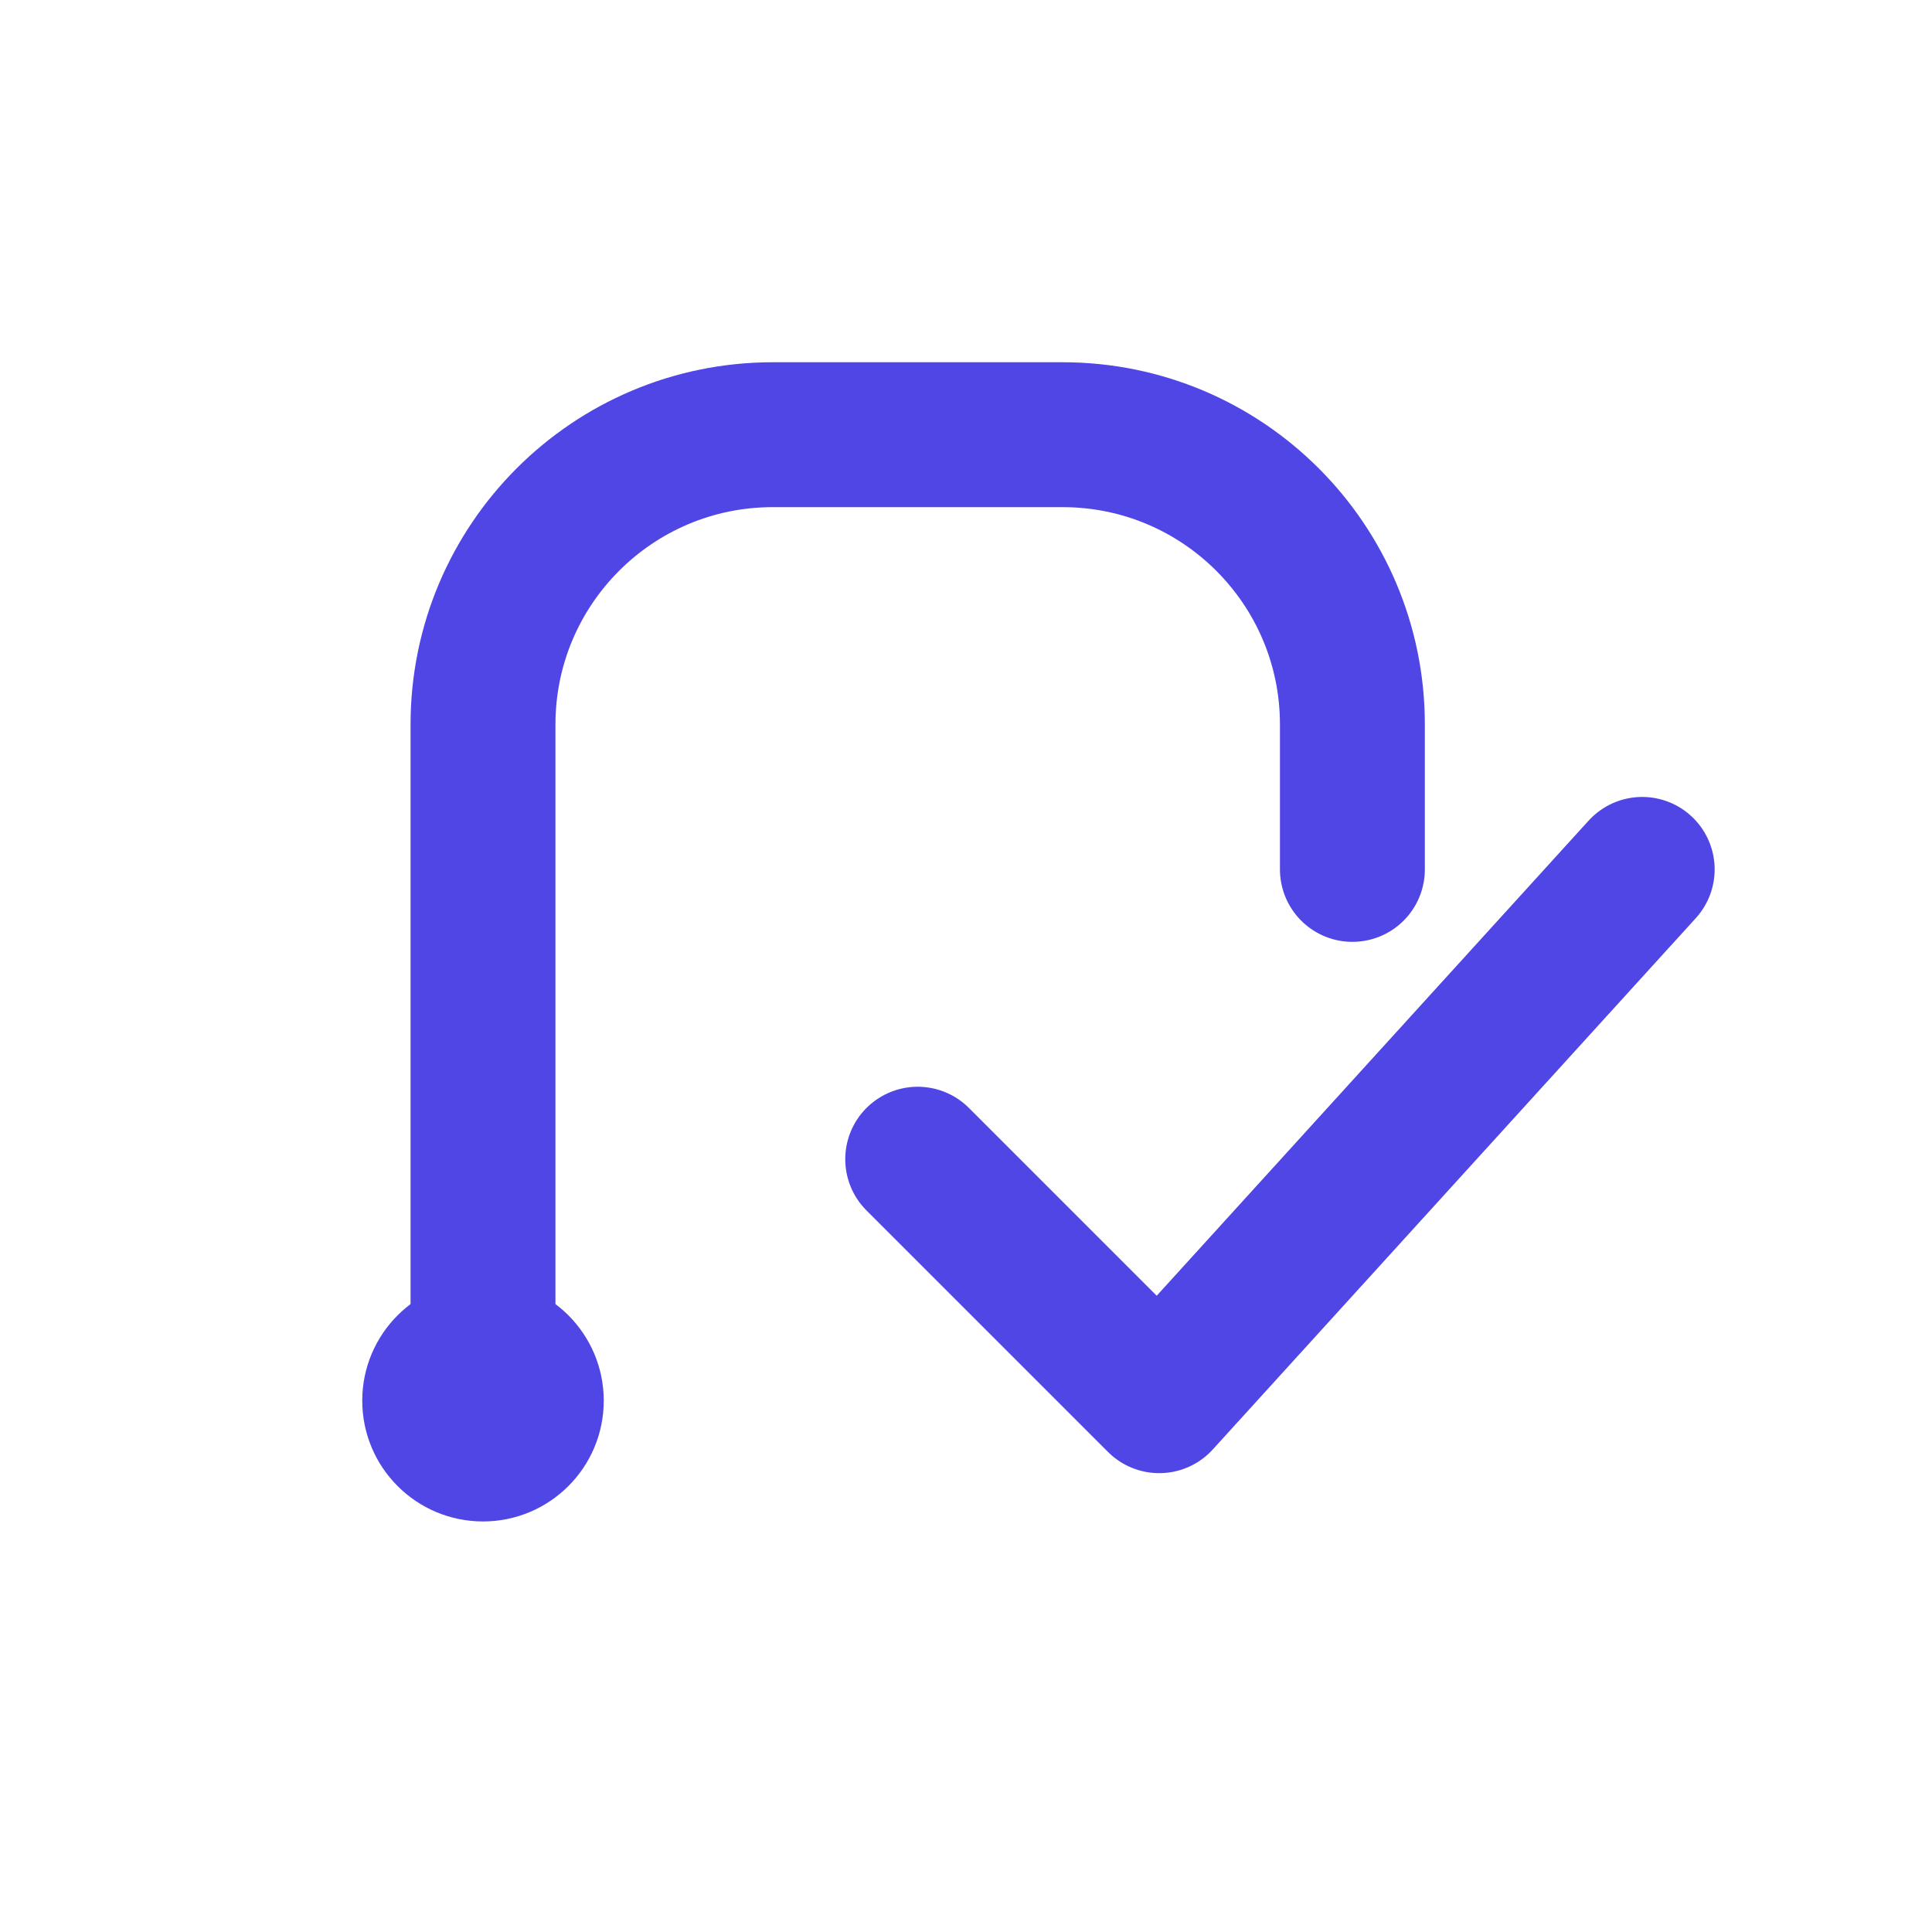
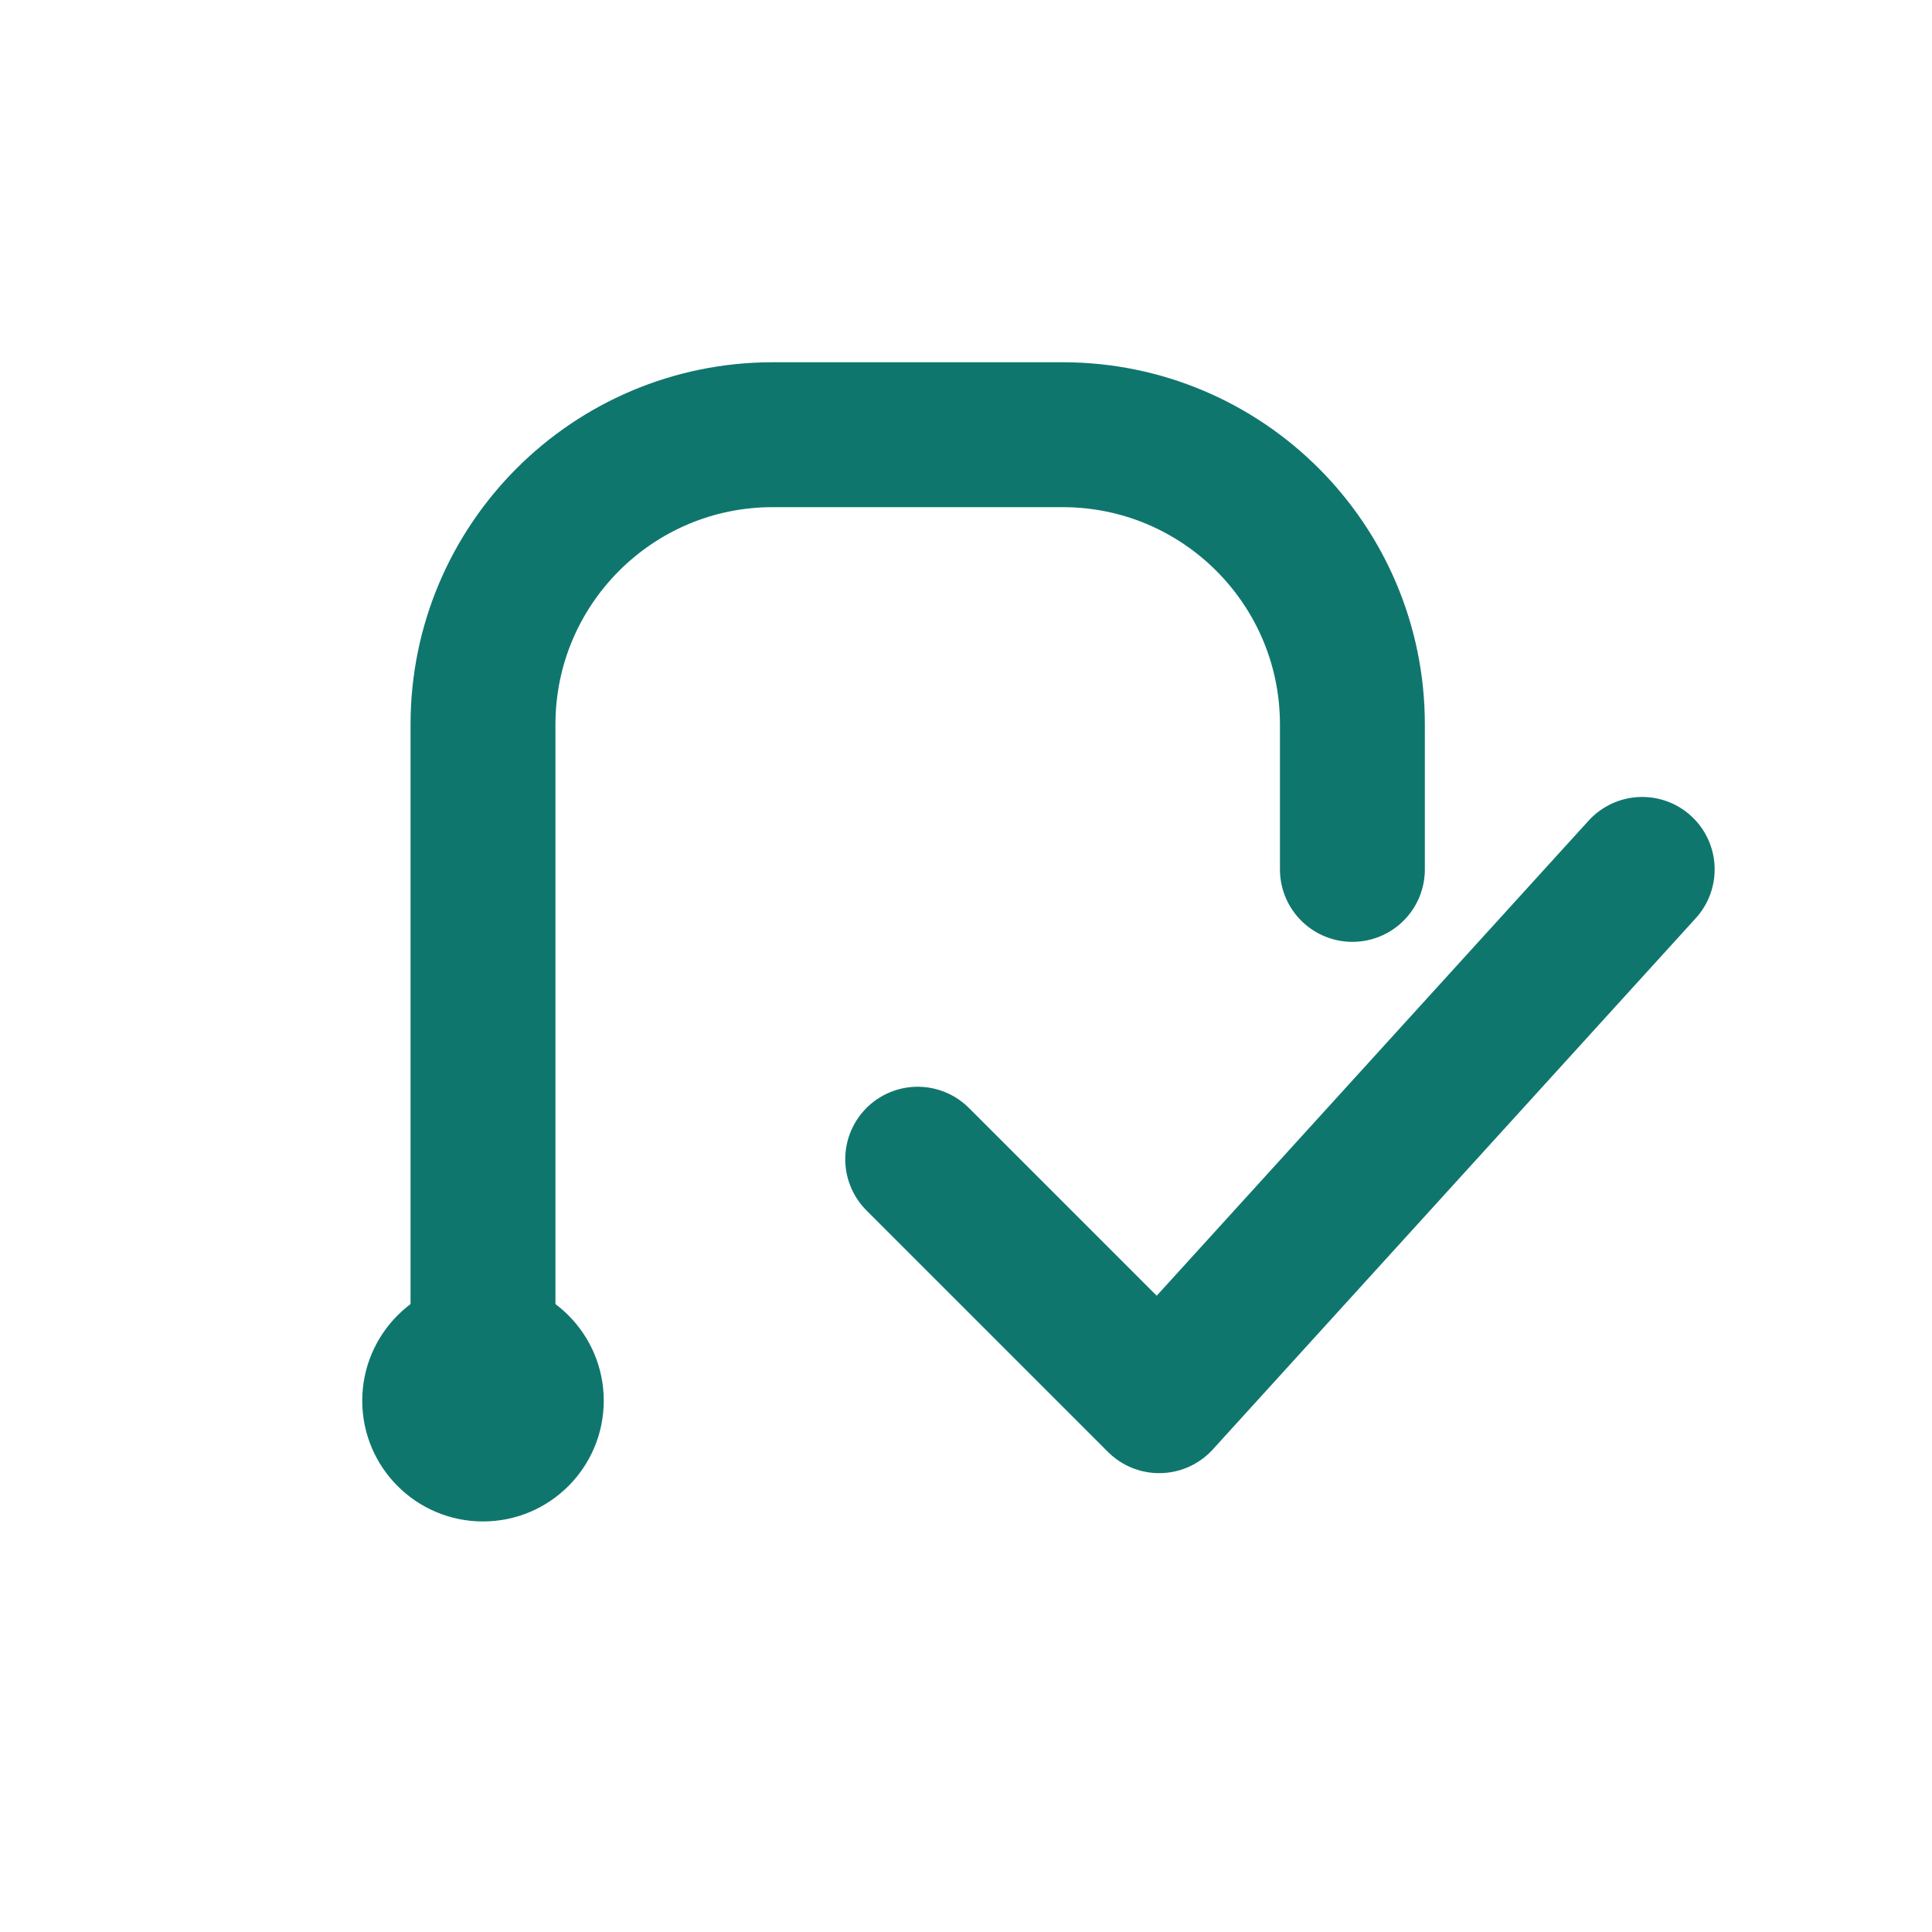
<svg xmlns="http://www.w3.org/2000/svg" viewBox="0 0 80 80" fill="none">
-   <path d="M20 58V30a12 12 0 0 1 12-12h12a12 12 0 0 1 12 12v6" stroke="#4F46E5" stroke-width="6" stroke-linecap="round" stroke-linejoin="round" />
-   <circle cx="20" cy="58" r="5" fill="#4F46E5" />
-   <path d="m38 48 10 10 20-22" stroke="#4F46E5" stroke-width="6" stroke-linecap="round" stroke-linejoin="round" />
+   <path d="M20 58V30a12 12 0 0 1 12-12h12a12 12 0 0 1 12 12v6" stroke="#0f766e" stroke-width="6" stroke-linecap="round" stroke-linejoin="round" />
+   <circle cx="20" cy="58" r="5" fill="#0f766e" />
+   <path d="m38 48 10 10 20-22" stroke="#0f766e" stroke-width="6" stroke-linecap="round" stroke-linejoin="round" />
</svg>
